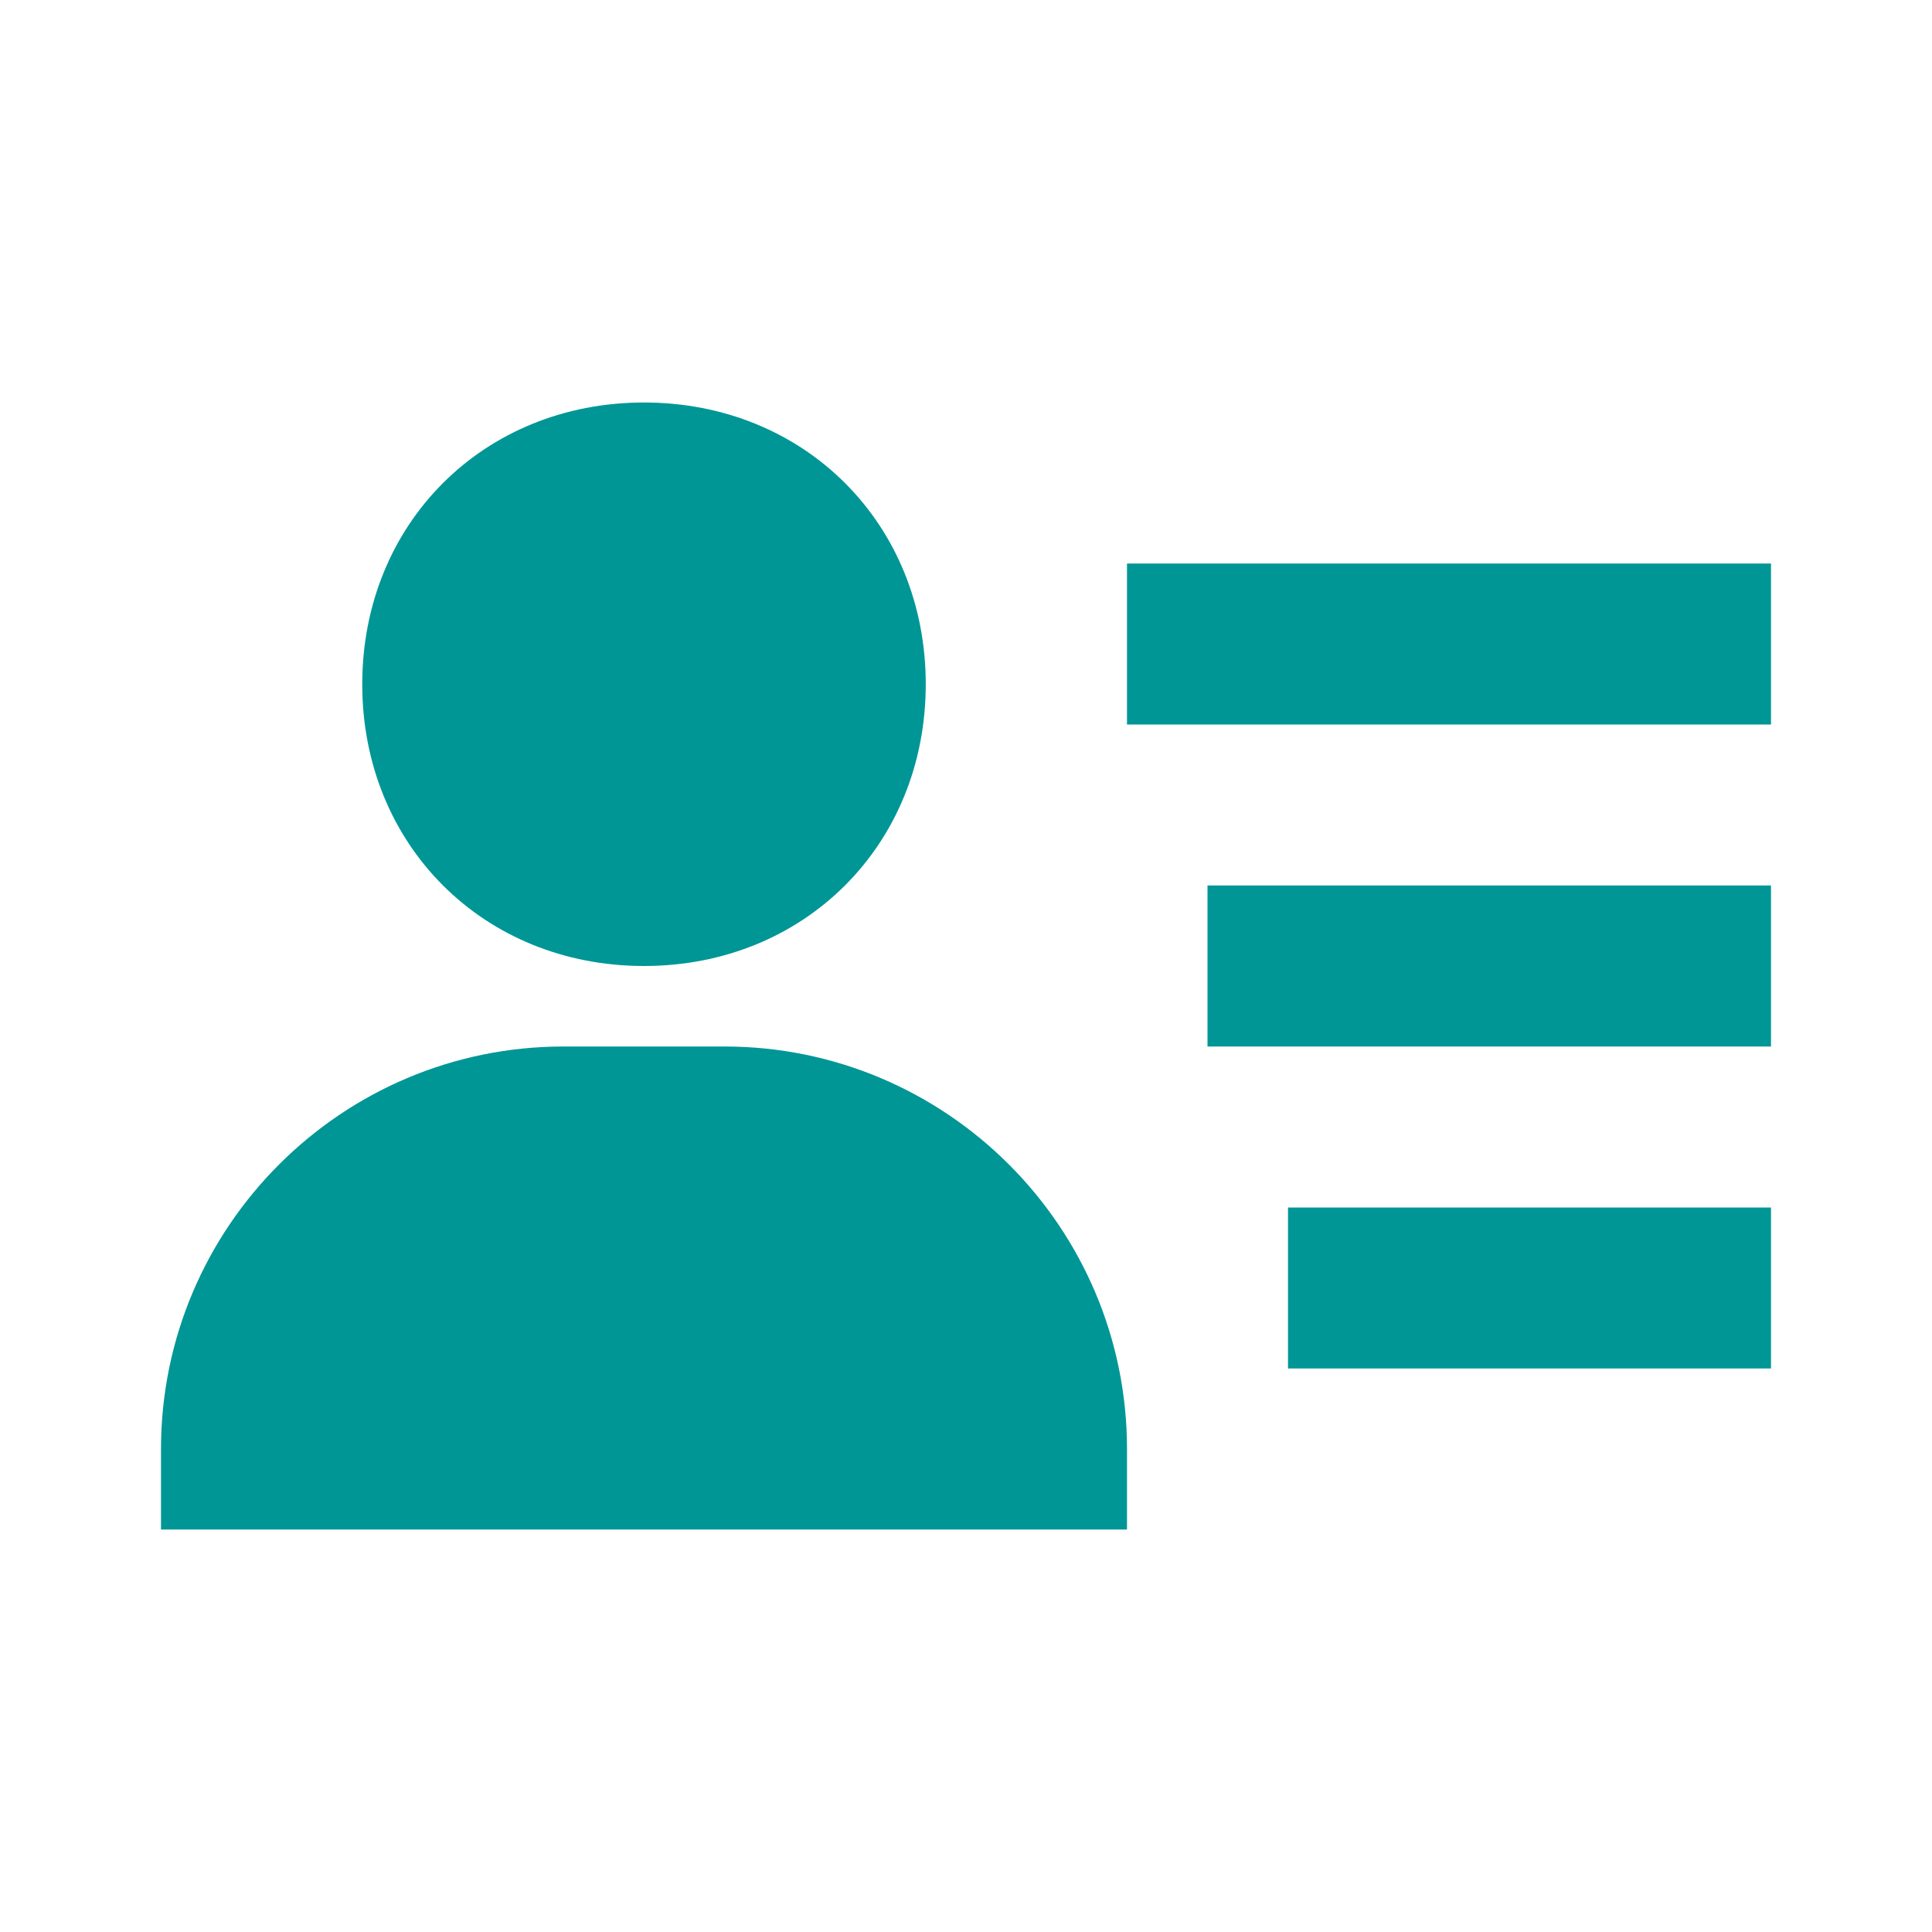
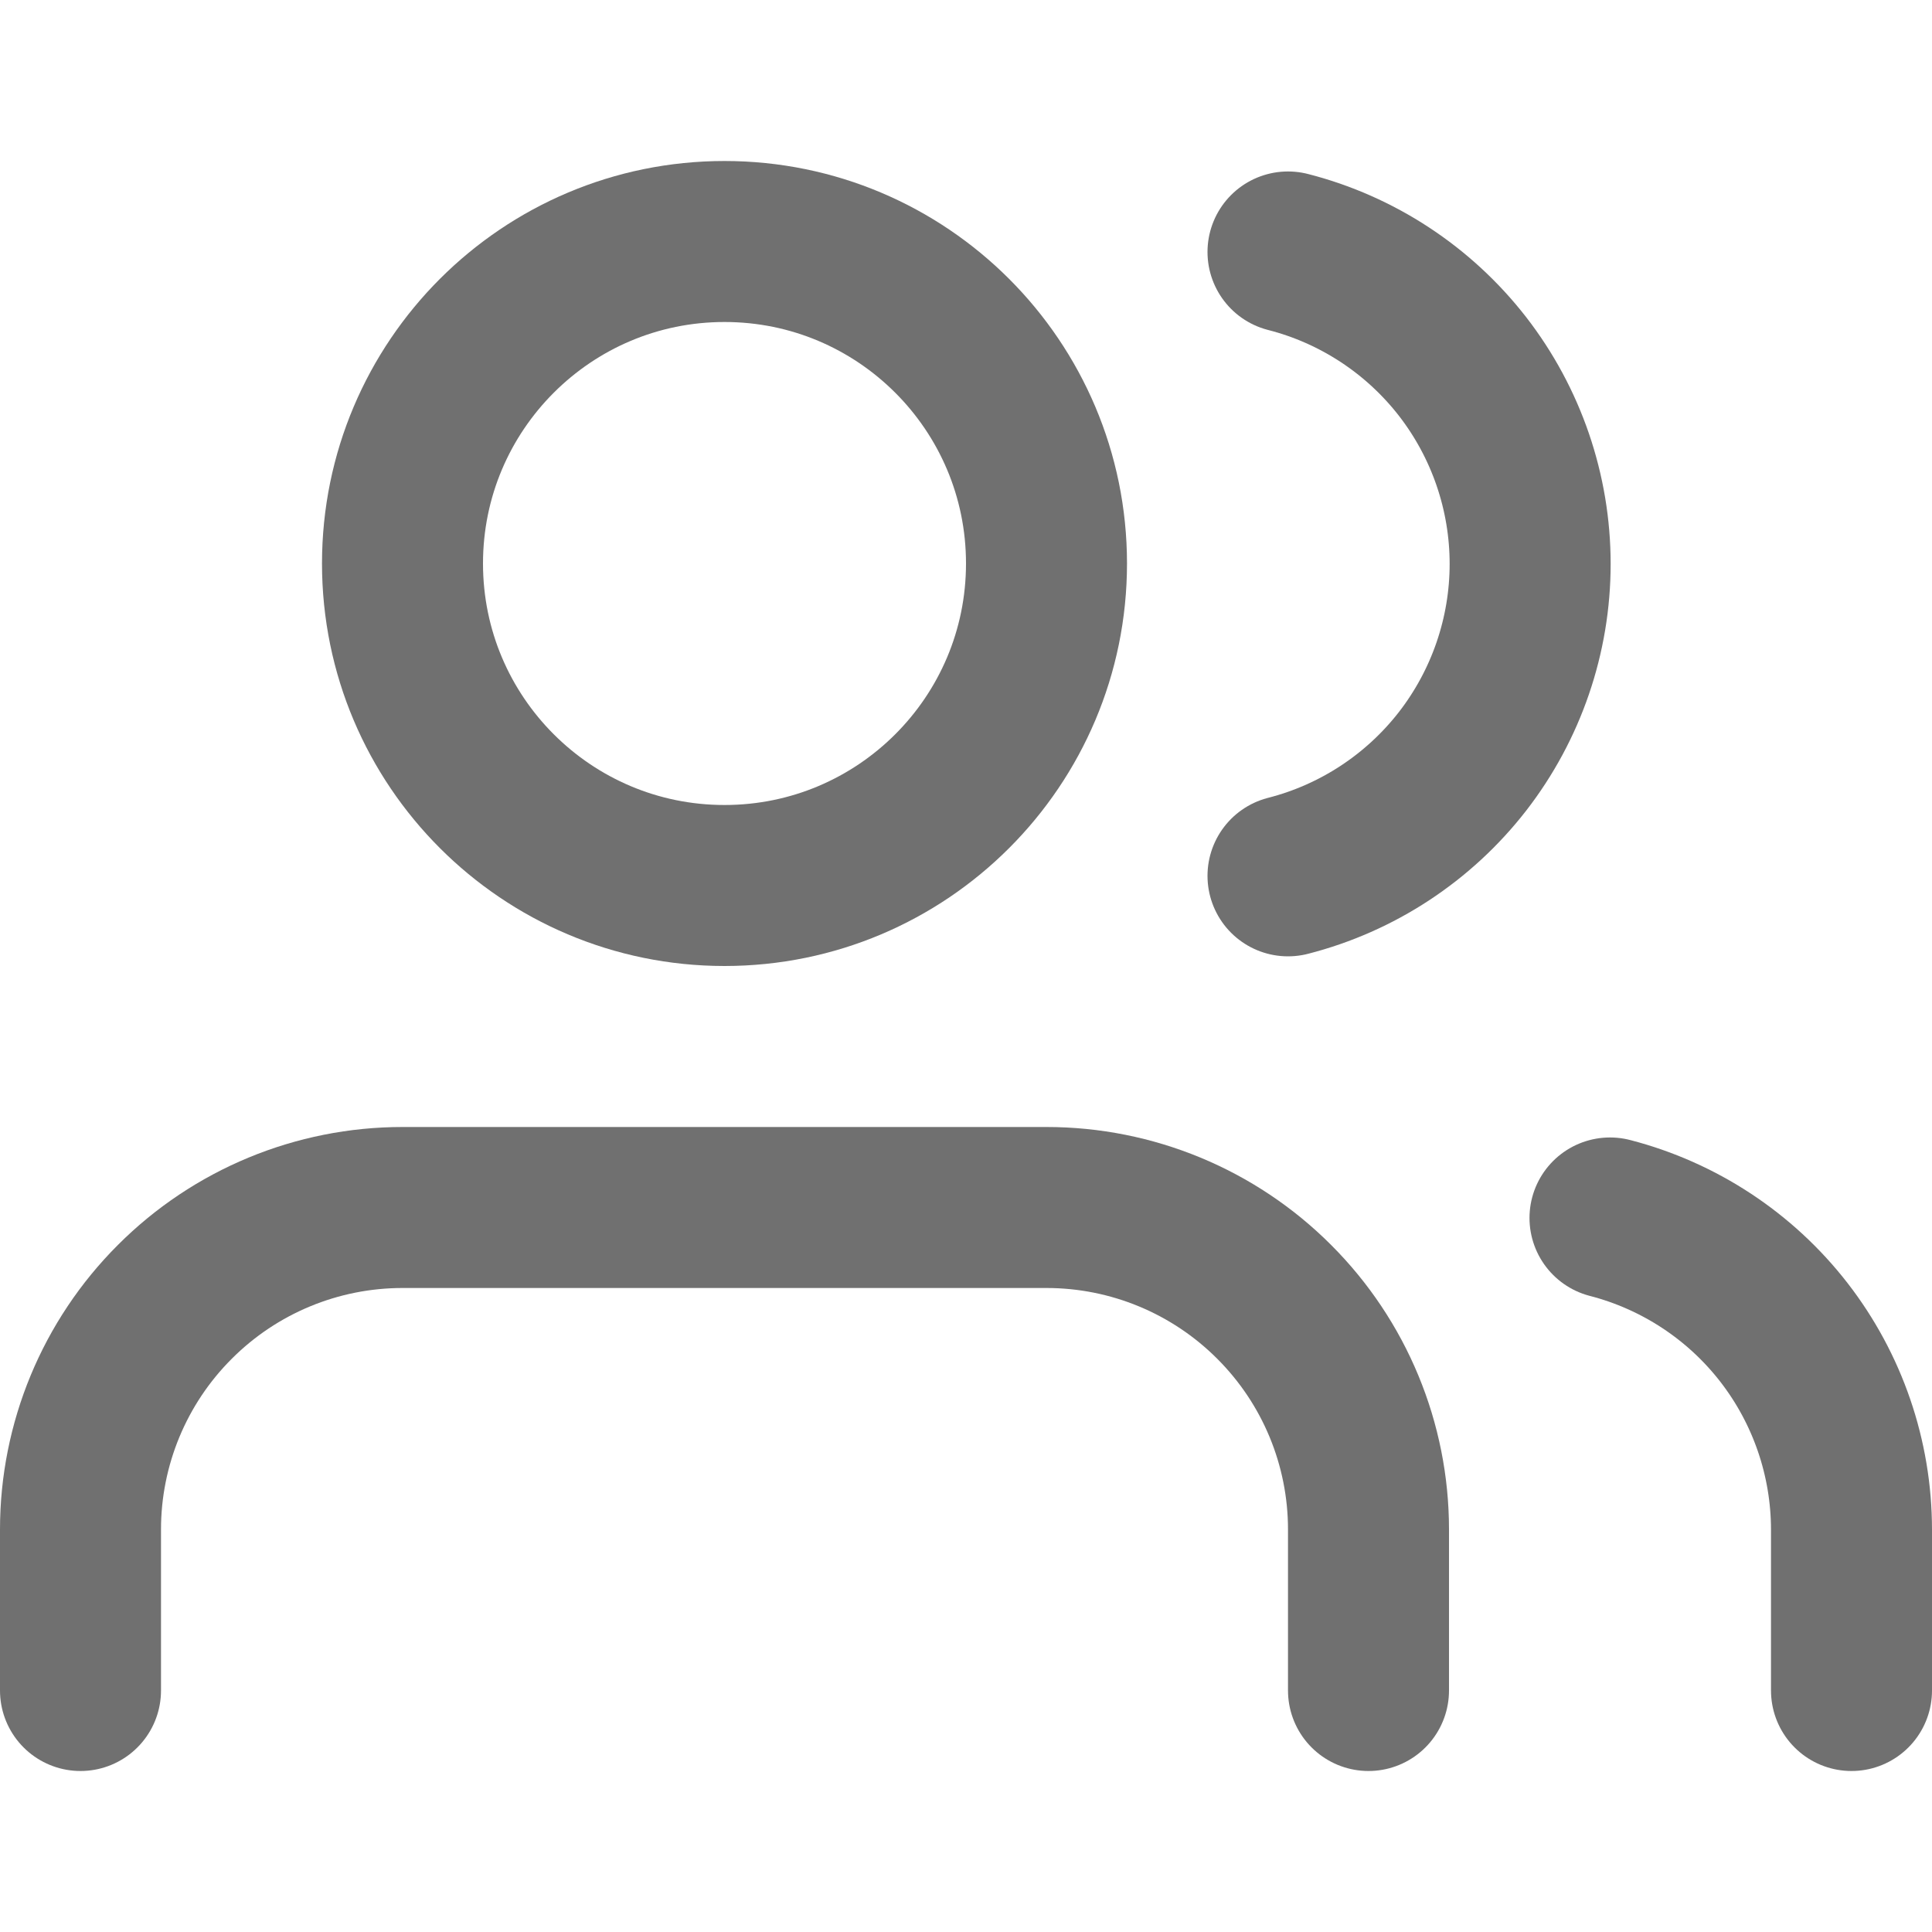
- <svg xmlns="http://www.w3.org/2000/svg" width="24" height="24" viewBox="0 0 24 24" style="fill: rgba(0, 150, 150, 1);transform: ;msFilter:;">
-   <path d="M15 11h7v2h-7zm1 4h6v2h-6zm-2-8h8v2h-8zM4 19h10v-1c0-2.757-2.243-5-5-5H7c-2.757 0-5 2.243-5 5v1h2zm4-7c1.995 0 3.5-1.505 3.5-3.5S9.995 5 8 5 4.5 6.505 4.5 8.5 6.005 12 8 12z" />
+ <svg xmlns="http://www.w3.org/2000/svg" width="24" height="24" viewBox="0 0 24 24" fill="none">
+   <path d="M17 21V19C17 17.939 16.579 16.922 15.828 16.172C15.078 15.421 14.061 15 13 15H5C3.939 15 2.922 15.421 2.172 16.172C1.421 16.922 1 17.939 1 19V21" stroke="#707070" stroke-width="2" stroke-linecap="round" stroke-linejoin="round" />
+   <path d="M9 11C11.209 11 13 9.209 13 7C13 4.791 11.209 3 9 3C6.791 3 5 4.791 5 7C5 9.209 6.791 11 9 11Z" stroke="#707070" stroke-width="2" stroke-linecap="round" stroke-linejoin="round" />
+   <path d="M23 21V19C22.999 18.114 22.704 17.253 22.161 16.552C21.618 15.852 20.858 15.352 20 15.13" stroke="#707070" stroke-width="2" stroke-linecap="round" stroke-linejoin="round" />
+   <path d="M16 3.13C16.86 3.35 17.623 3.851 18.168 4.552C18.712 5.254 19.008 6.117 19.008 7.005C19.008 7.893 18.712 8.756 18.168 9.458C17.623 10.159 16.86 10.66 16 10.88" stroke="#707070" stroke-width="2" stroke-linecap="round" stroke-linejoin="round" />
</svg>
